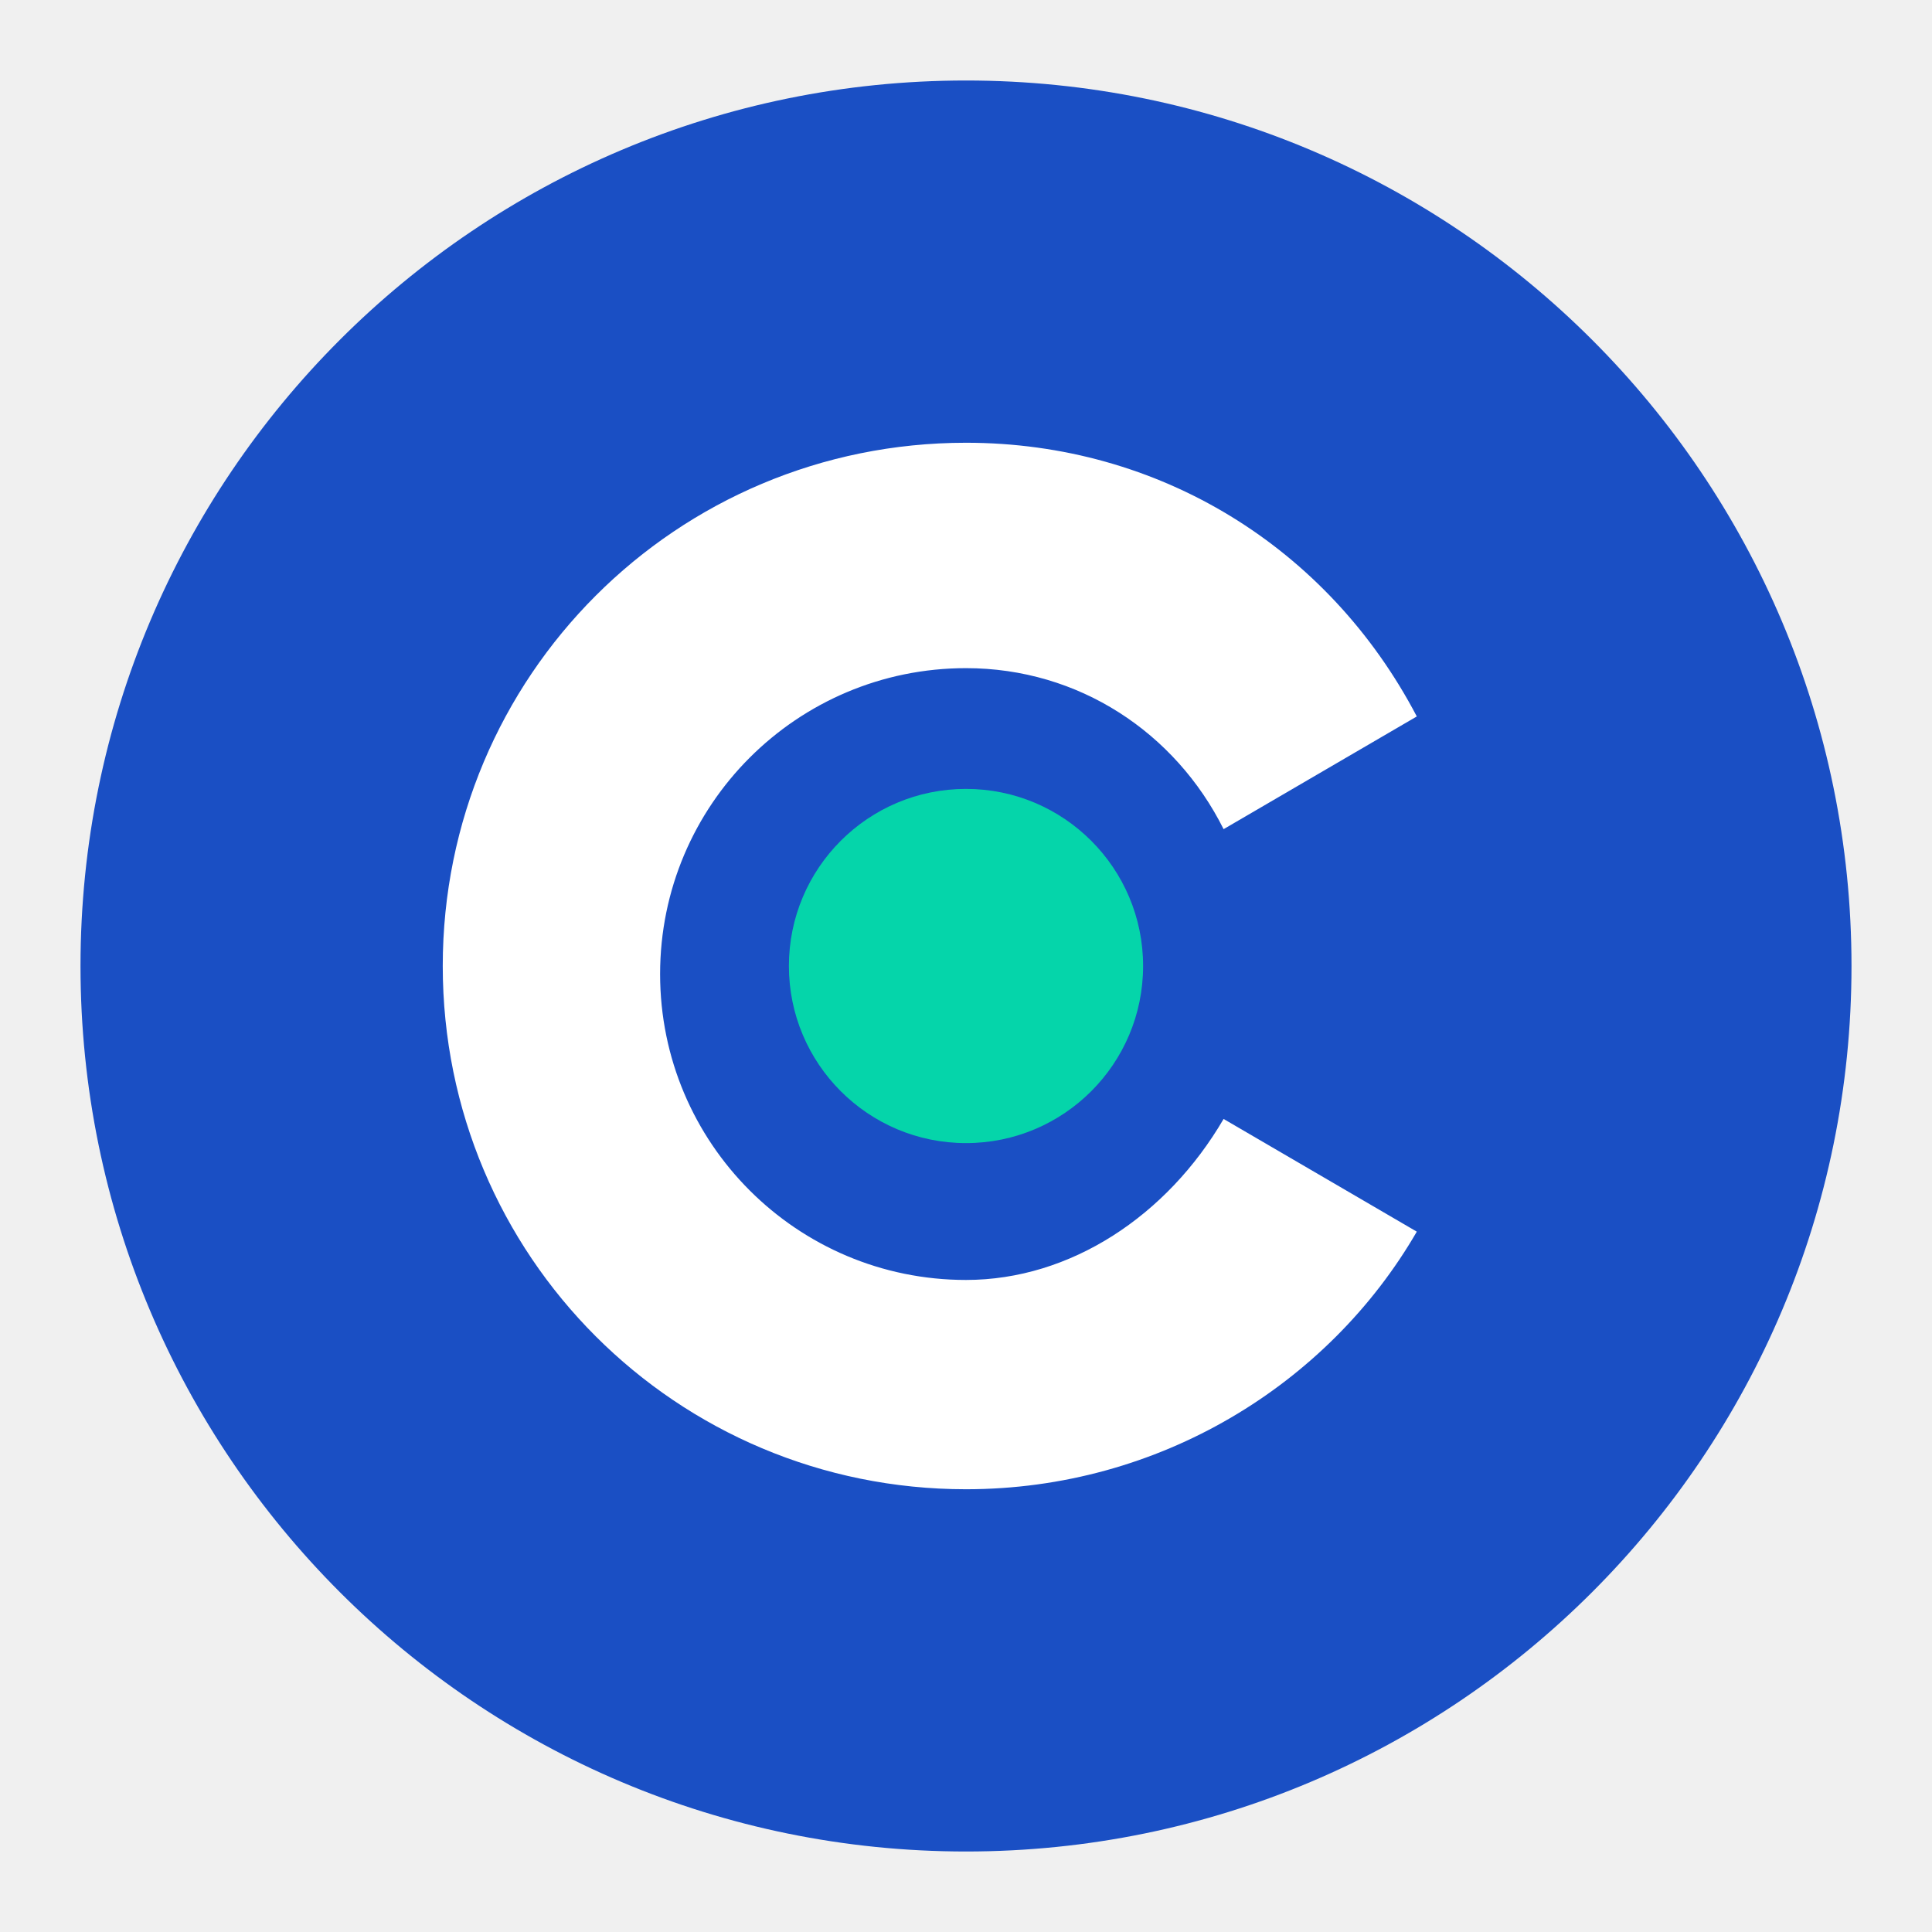
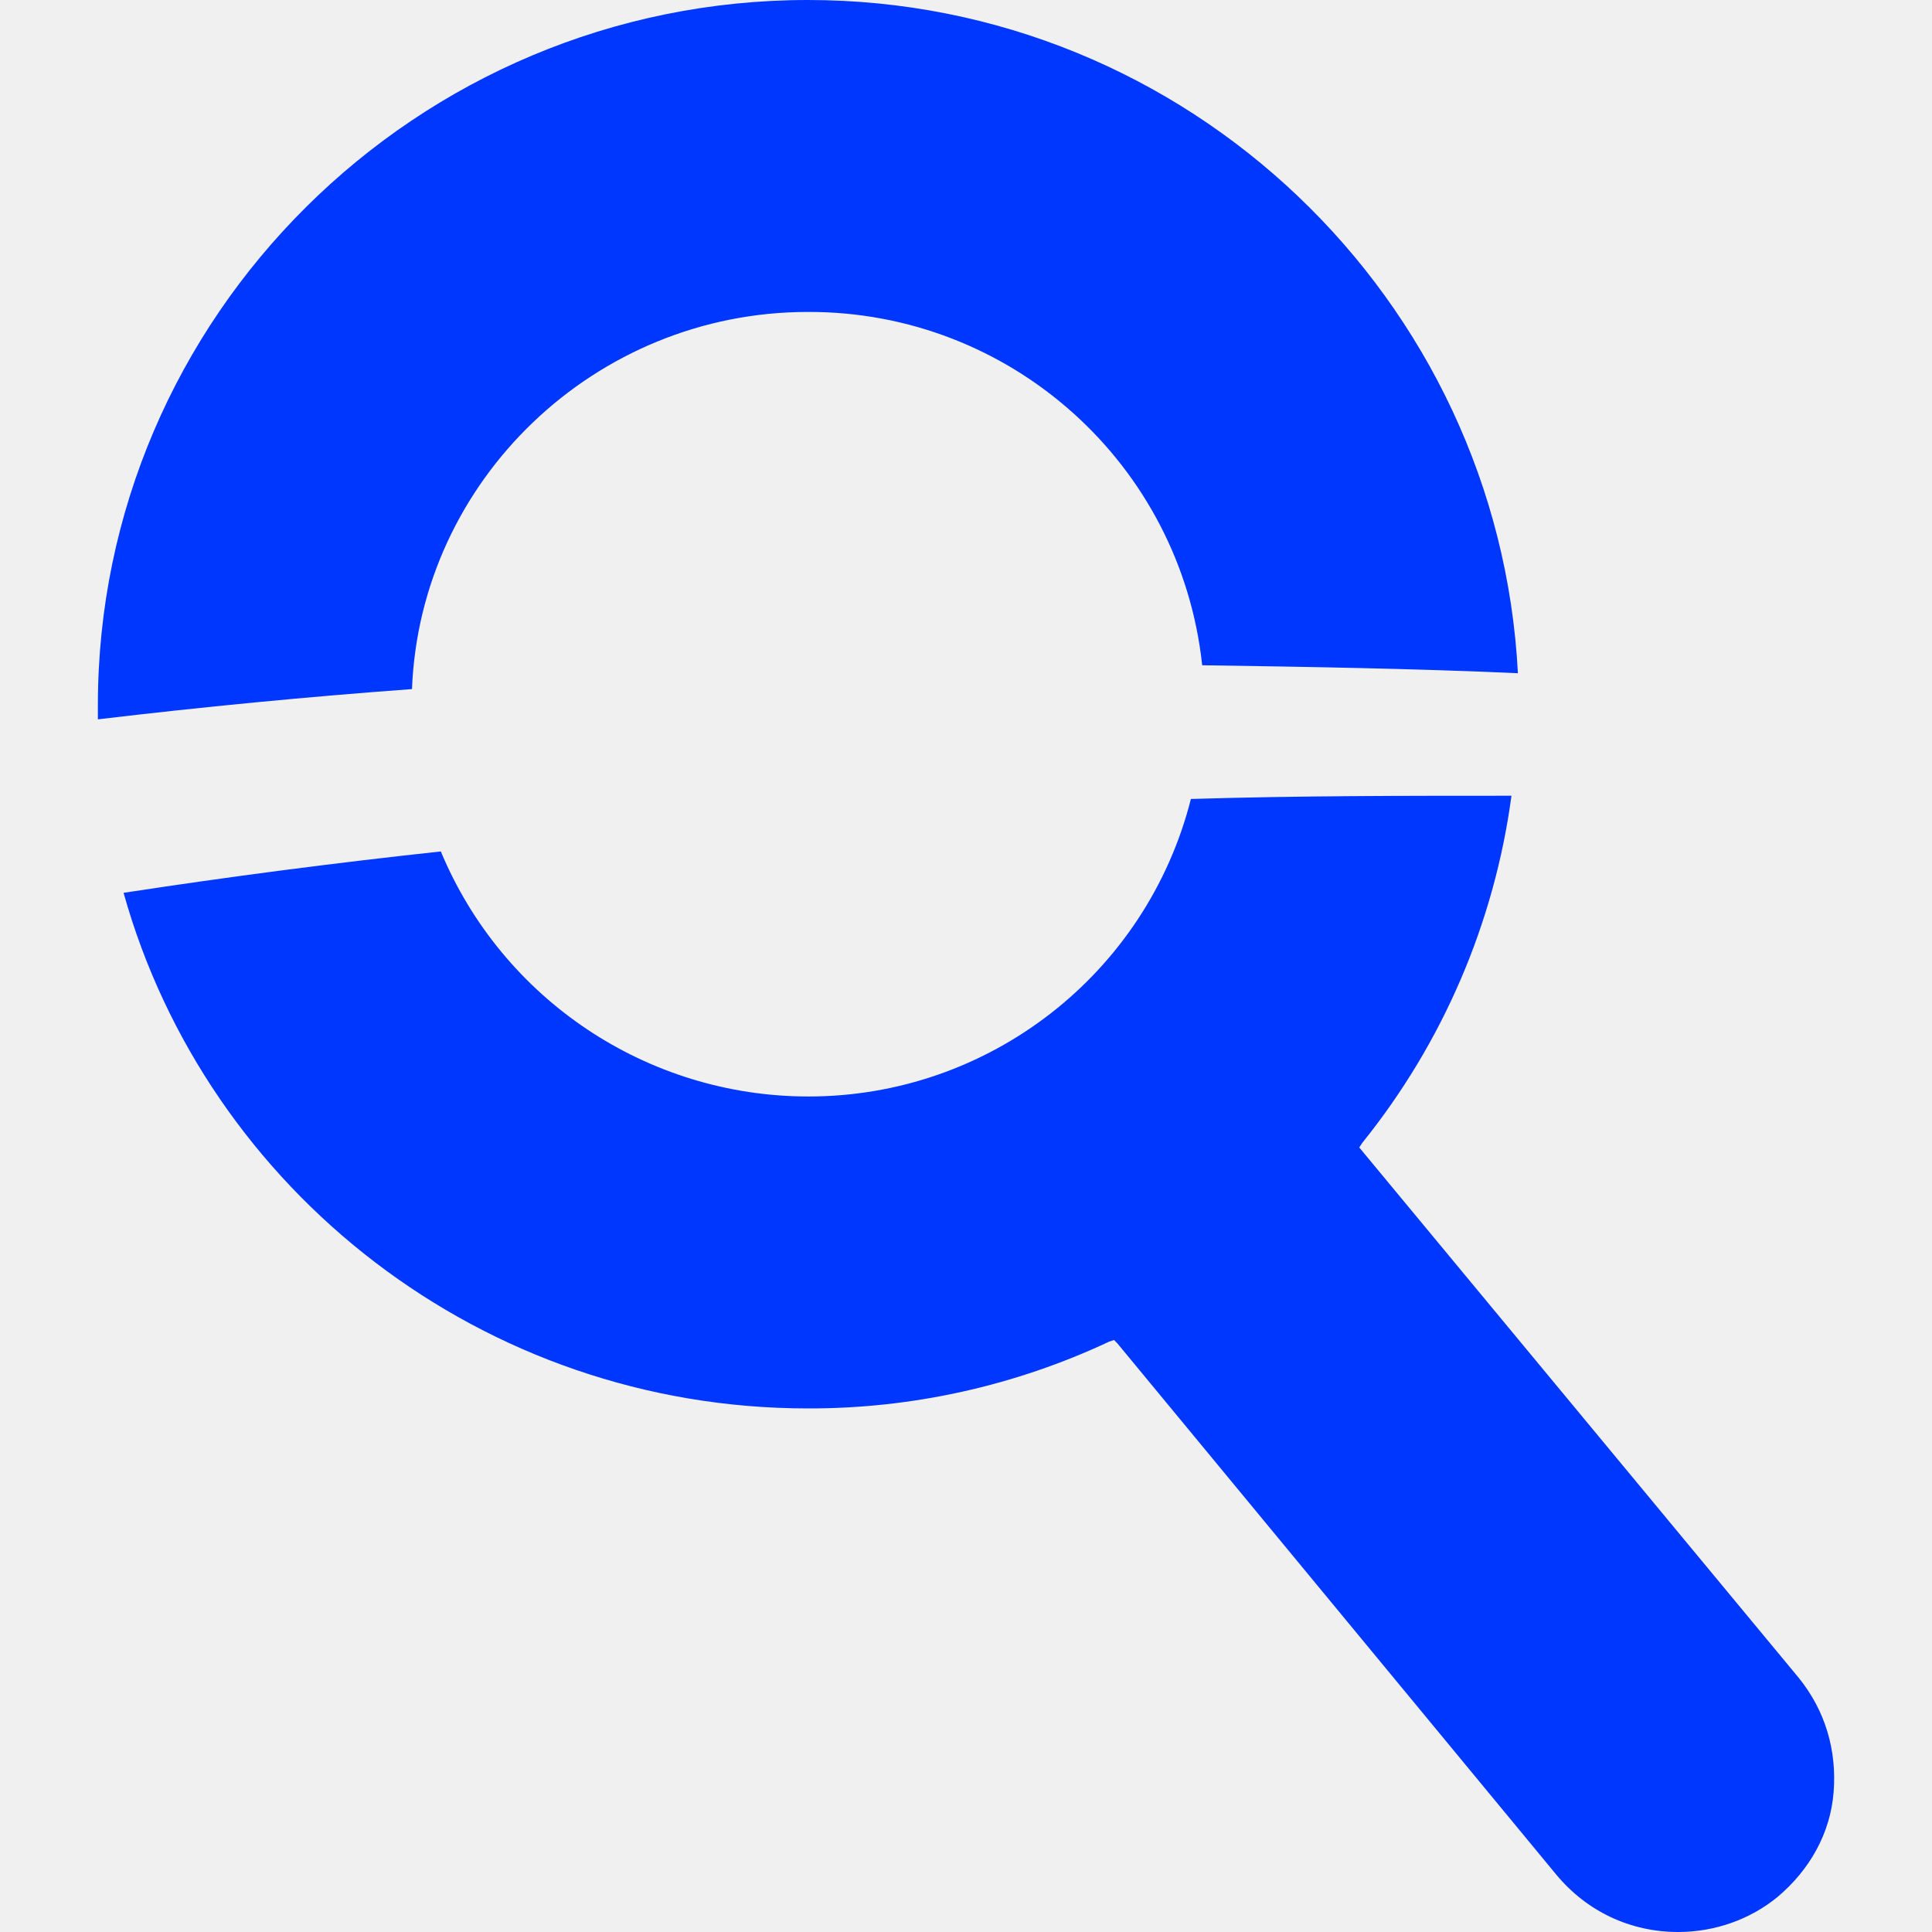
<svg xmlns="http://www.w3.org/2000/svg" viewBox="0 0 24 24" width="24" height="24">
-   <circle cx="12" cy="12" r="11" fill="#1A4FC4" />
-   <path fill="#FFFFFF" d="M12 5.5c-3.6 0-6.5 2.9-6.5 6.5s2.9 6.5 6.5 6.5c2.4 0 4.5-1.3 5.6-3.2l-2.4-1.4c-.7 1.2-1.9 2-3.2 2-2.1 0-3.8-1.7-3.8-3.8 0-2.1 1.7-3.8 3.8-3.8 1.4 0 2.6.8 3.2 2l2.4-1.4C16.5 6.8 14.4 5.5 12 5.5z" />
-   <circle cx="12" cy="12" r="2.2" fill="#05D5AA" />
+   <path fill="#0037FF" d="m16.885 14.254.04-.06a8.723 8.723 0 0 0 1.851-4.309c-1.334 0-2.648 0-3.982.04a4.901 4.901 0 0 1-4.758 3.696 4.948 4.948 0 0 1-4.56-3.044 89.632 89.632 0 0 0-3.941.514c1.035 3.697 4.46 6.405 8.501 6.405a8.76 8.76 0 0 0 3.743-.83l.06-.02.04.04 5.455 6.603c.378.454.916.711 1.513.711.458 0 .896-.158 1.234-.435.399-.336.657-.79.697-1.304.04-.514-.1-1.009-.438-1.424zM5.118 8.56c.1-2.59 2.27-4.685 4.918-4.685a4.911 4.911 0 0 1 4.898 4.389c1.314.02 2.608.04 3.922.099C18.616 3.717 14.754 0 10.036 0c-4.858 0-8.82 3.934-8.82 8.758v.178a86.7 86.7 0 0 1 3.902-.376z" />
</svg>
